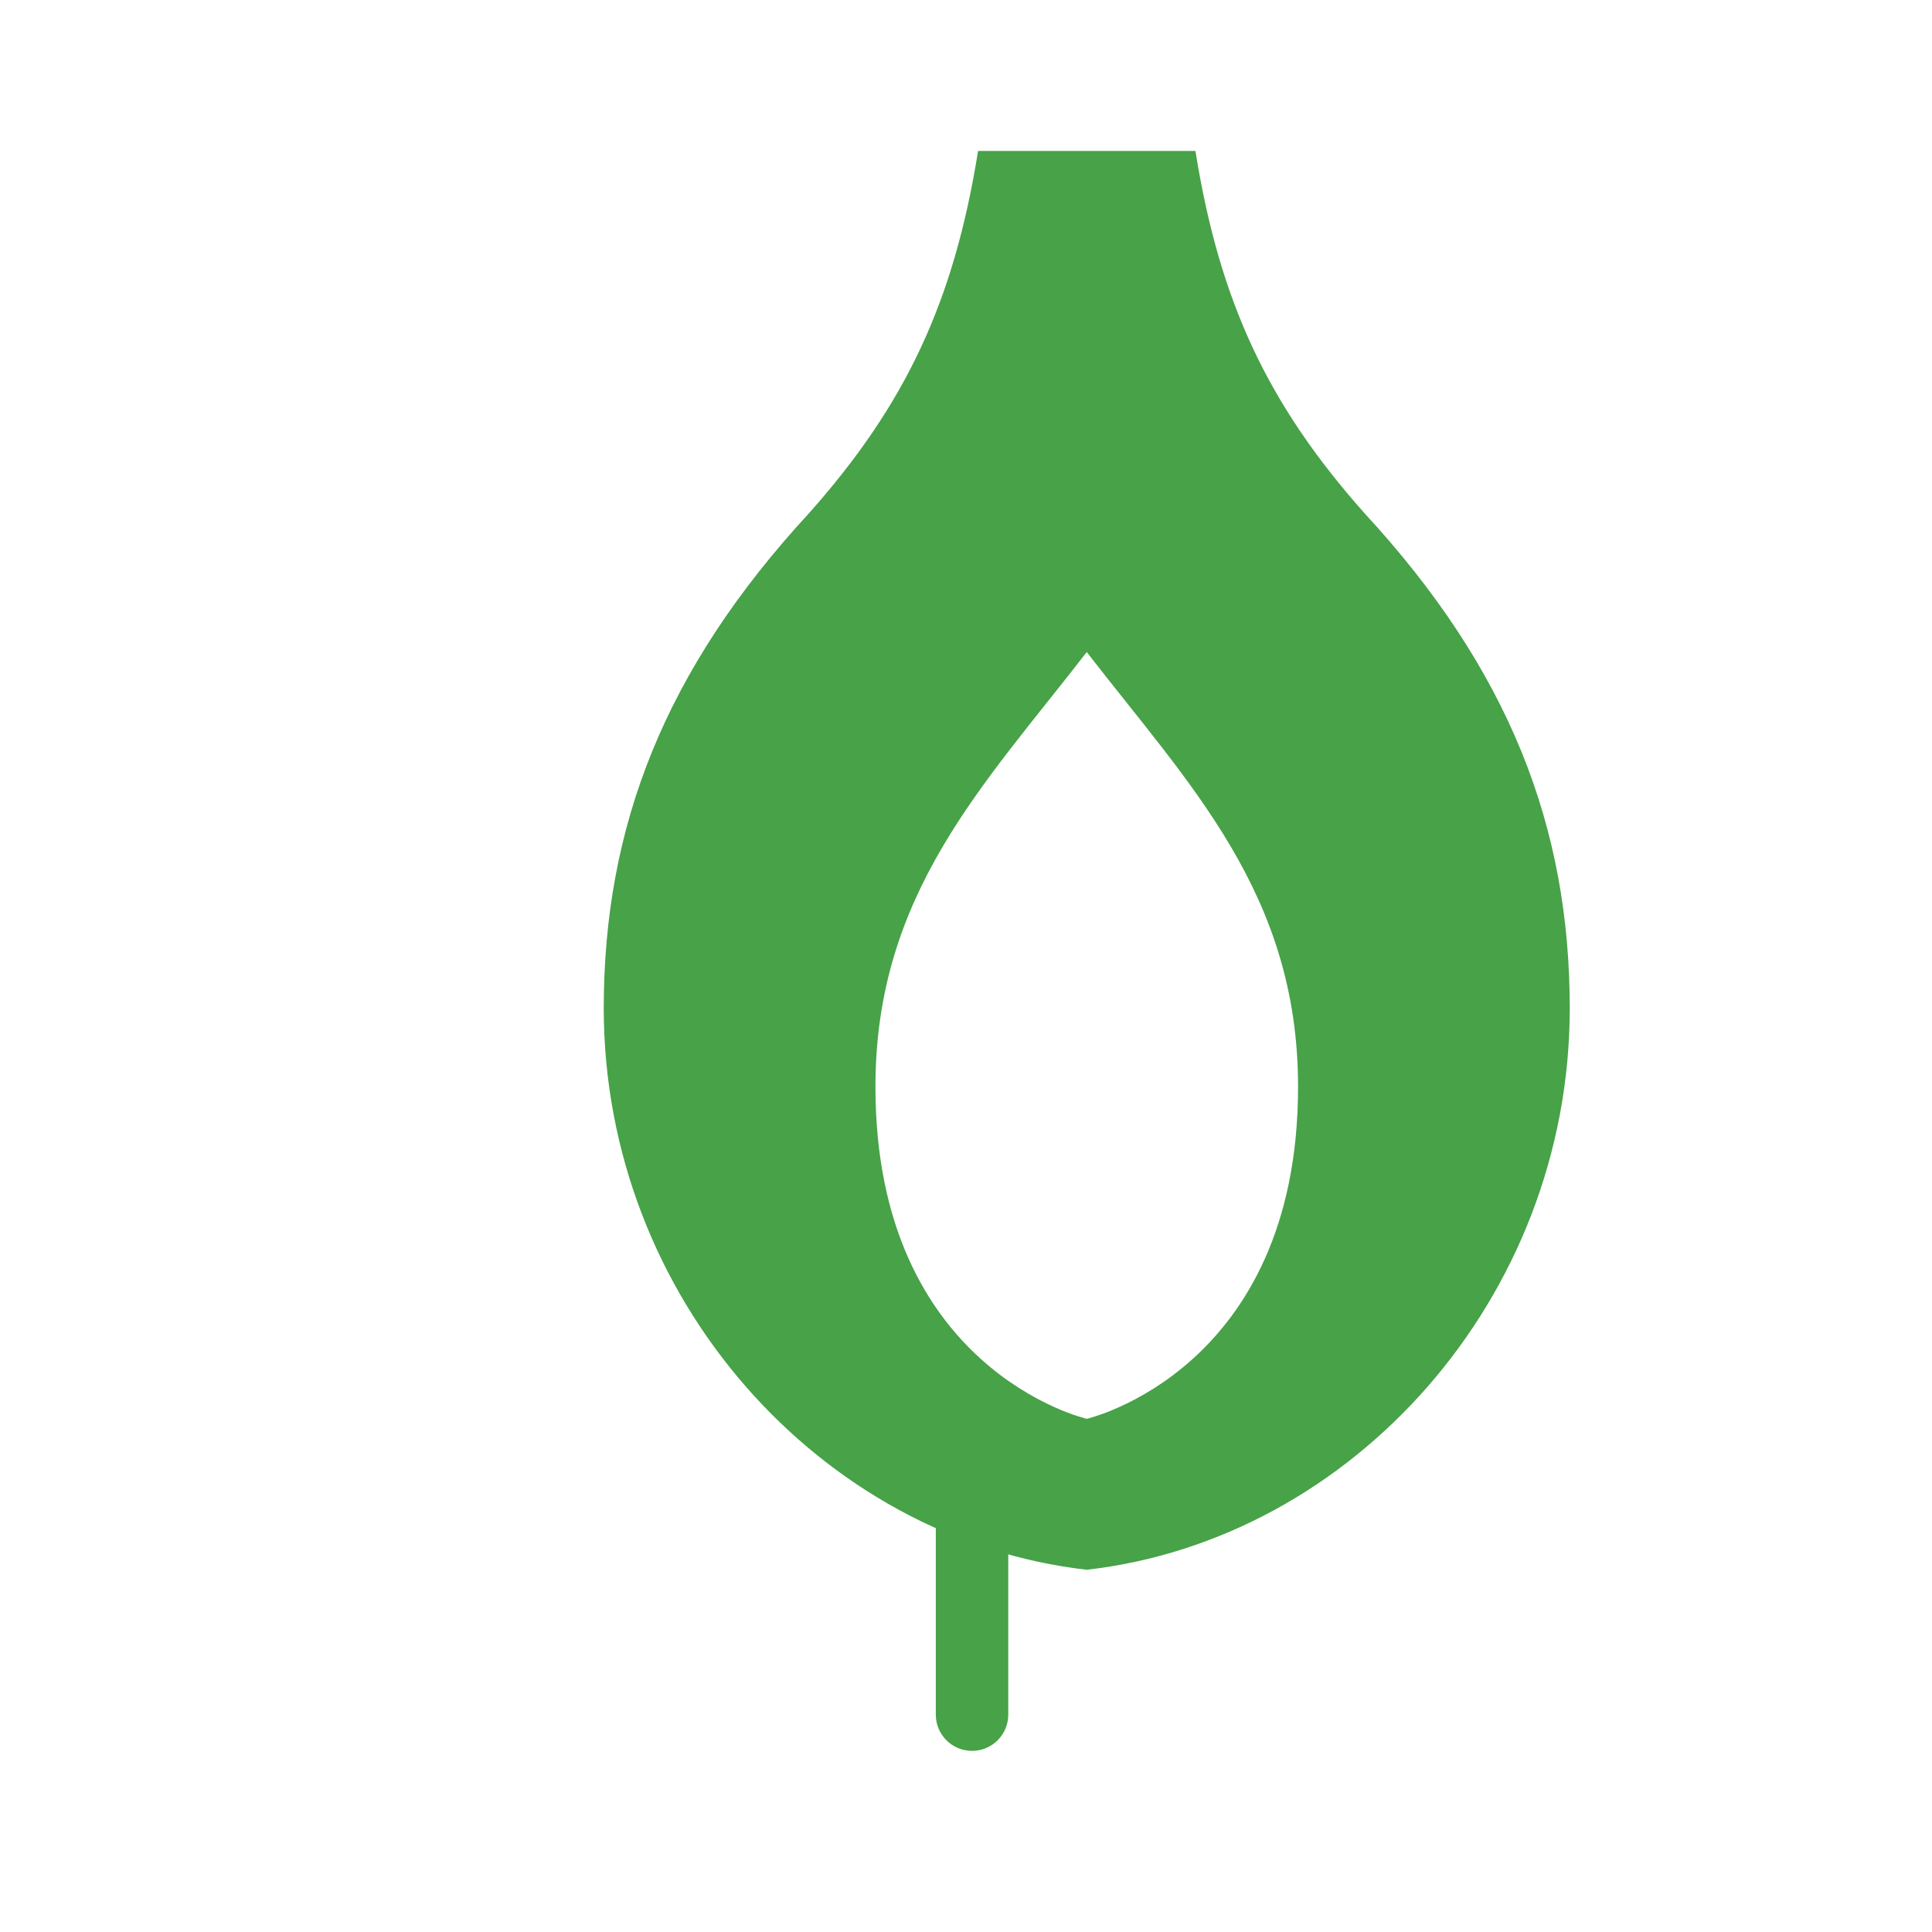
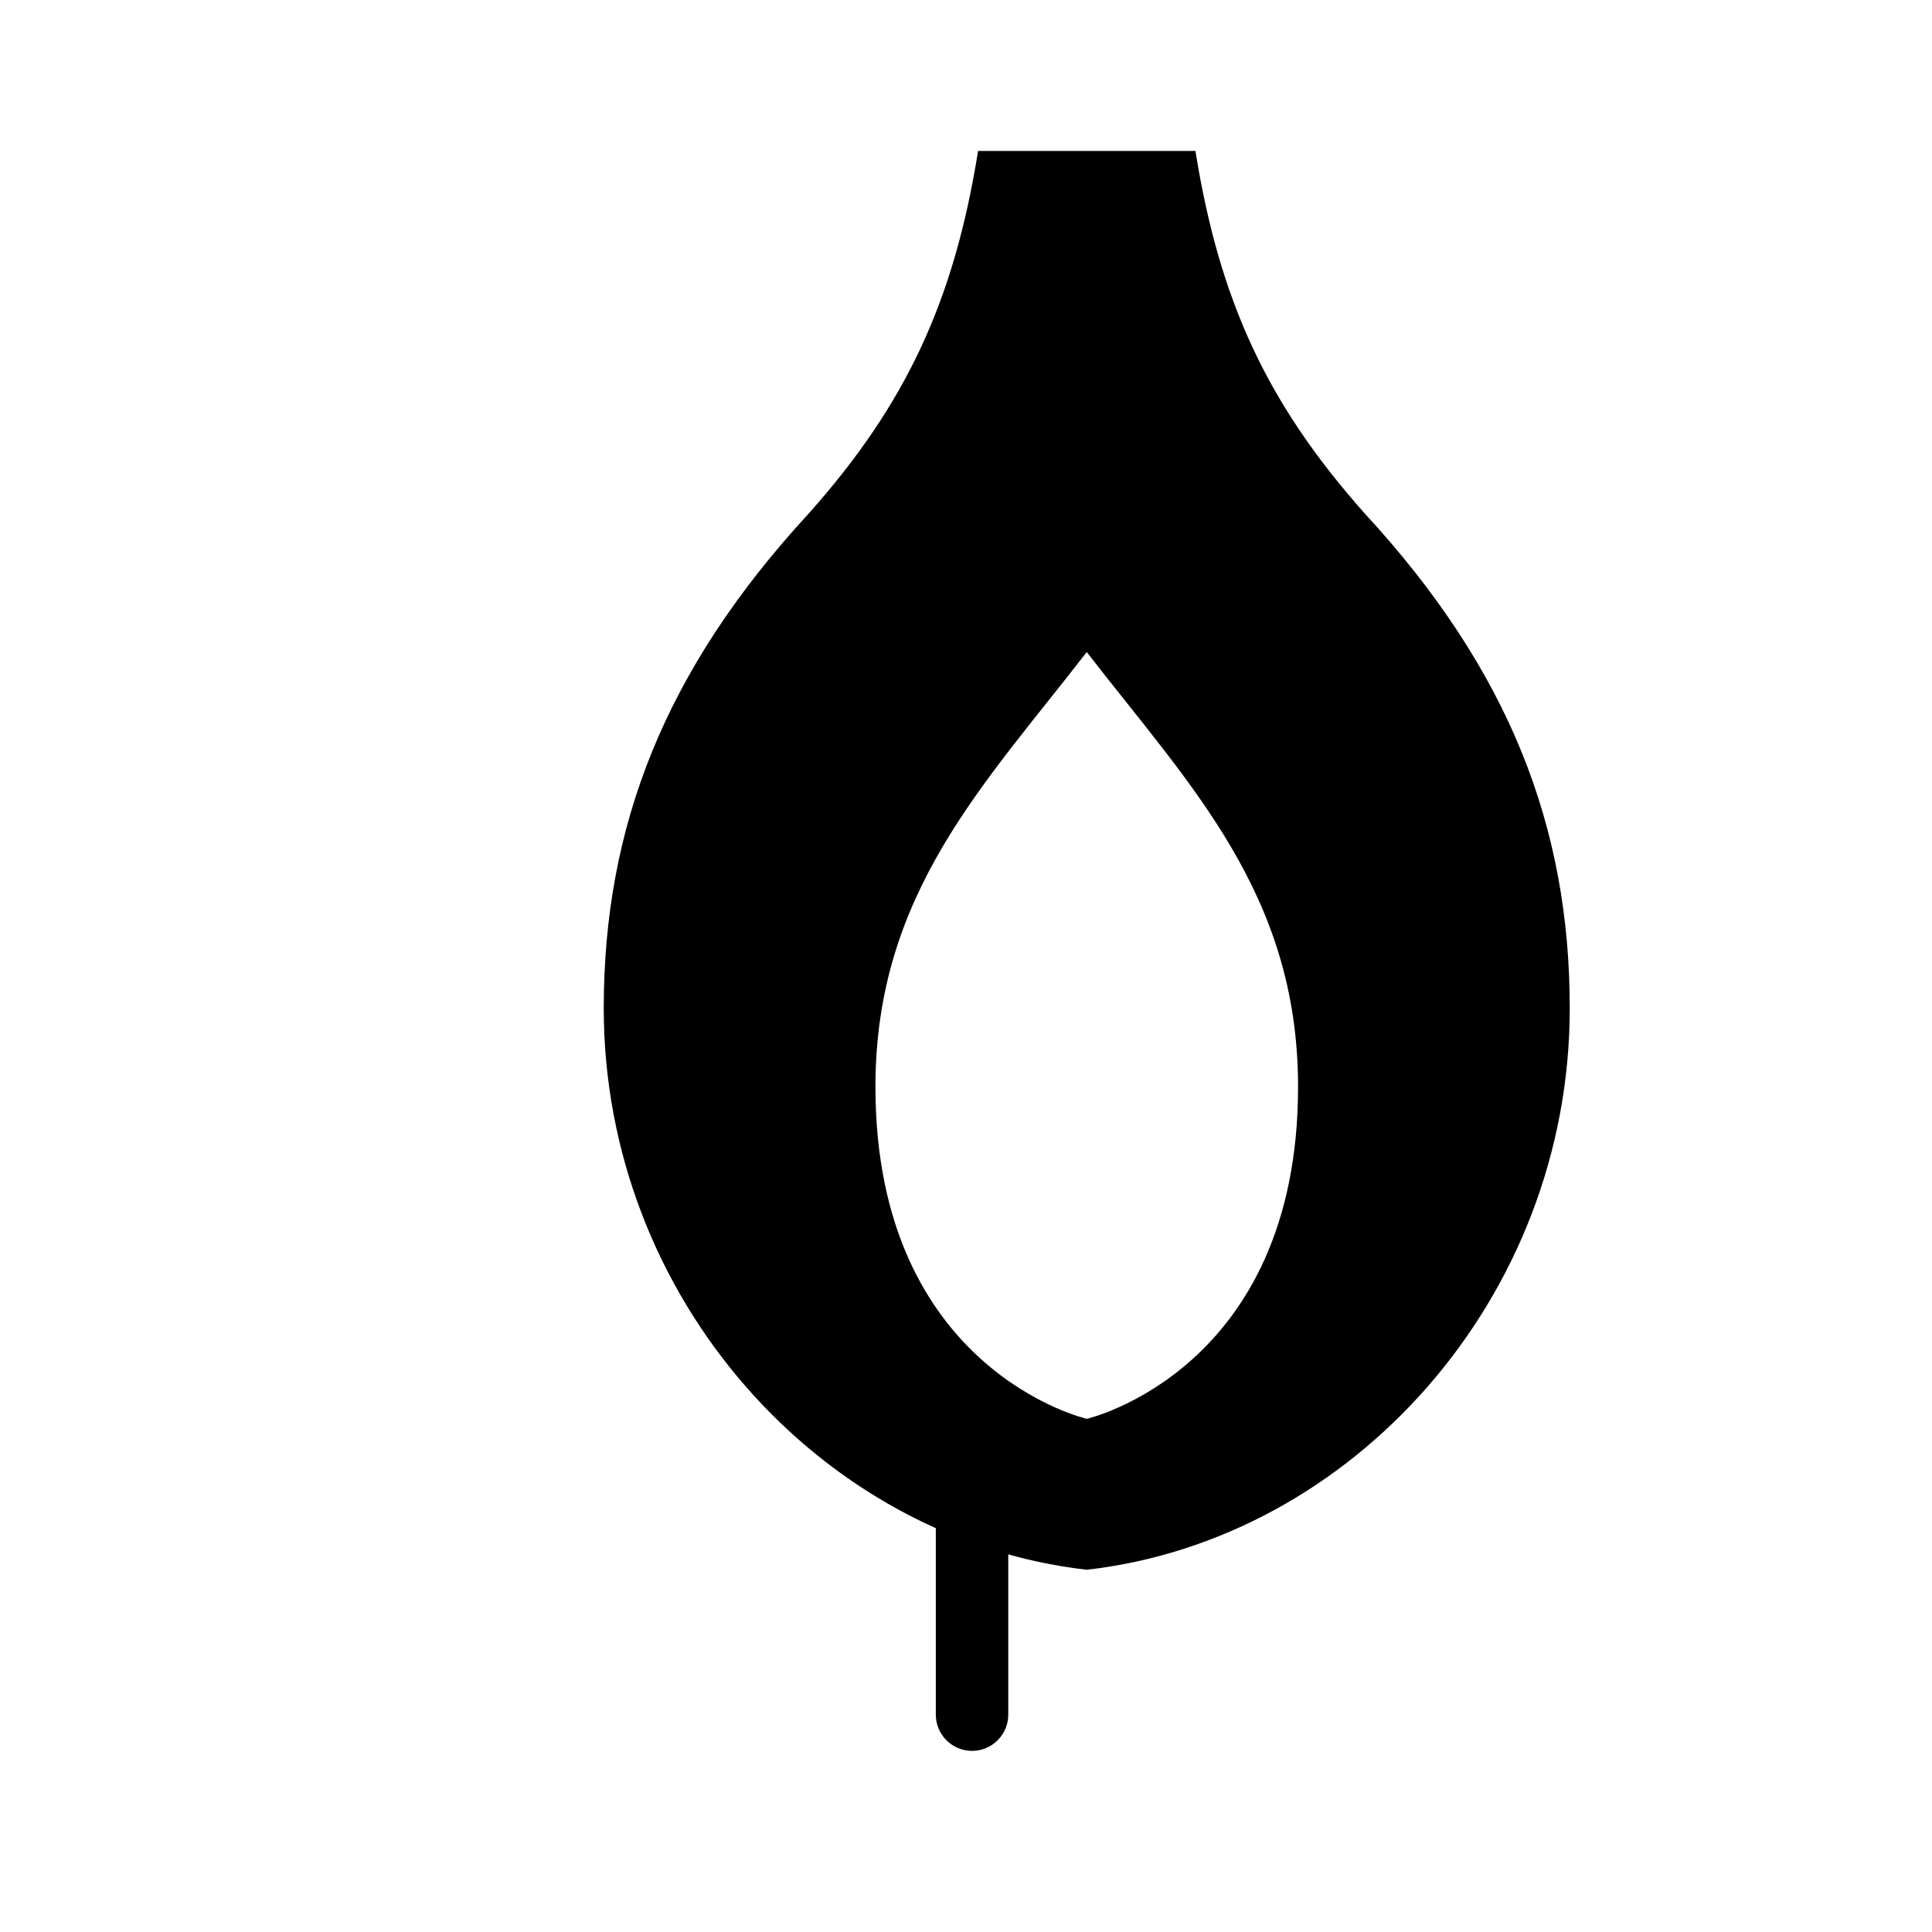
<svg xmlns="http://www.w3.org/2000/svg" viewBox="0 0 32 32" fill="none">
-   <path d="M16.2 2.5c-.4 2.5-1.2 4.2-2.8 6-2.4 2.6-3.4 5.2-3.4 8.2 0 4.8 3.6 8.8 8 9.3v-2.5s-3.5-.8-3.5-5.5c0-3.2 1.8-5 3.5-7.2 1.7 2.2 3.5 4 3.5 7.2 0 4.7-3.5 5.5-3.5 5.5V26c4.4-.5 8-4.5 8-9.3 0-3-1-5.6-3.4-8.2-1.6-1.8-2.4-3.5-2.8-6h-.6z" fill="#47A248" />
-   <rect x="15.5" y="24" width="1.2" height="5" rx=".6" fill="#47A248" />
+   <path d="M16.2 2.5c-.4 2.5-1.2 4.2-2.8 6-2.4 2.6-3.4 5.2-3.4 8.2 0 4.8 3.6 8.8 8 9.3v-2.5s-3.5-.8-3.5-5.5c0-3.2 1.8-5 3.5-7.2 1.7 2.2 3.5 4 3.5 7.2 0 4.7-3.5 5.5-3.5 5.5V26c4.4-.5 8-4.5 8-9.3 0-3-1-5.6-3.4-8.2-1.6-1.8-2.4-3.5-2.8-6h-.6z" fill="currentColor" />
+   <rect x="15.5" y="24" width="1.2" height="5" rx=".6" fill="currentColor" />
</svg>
